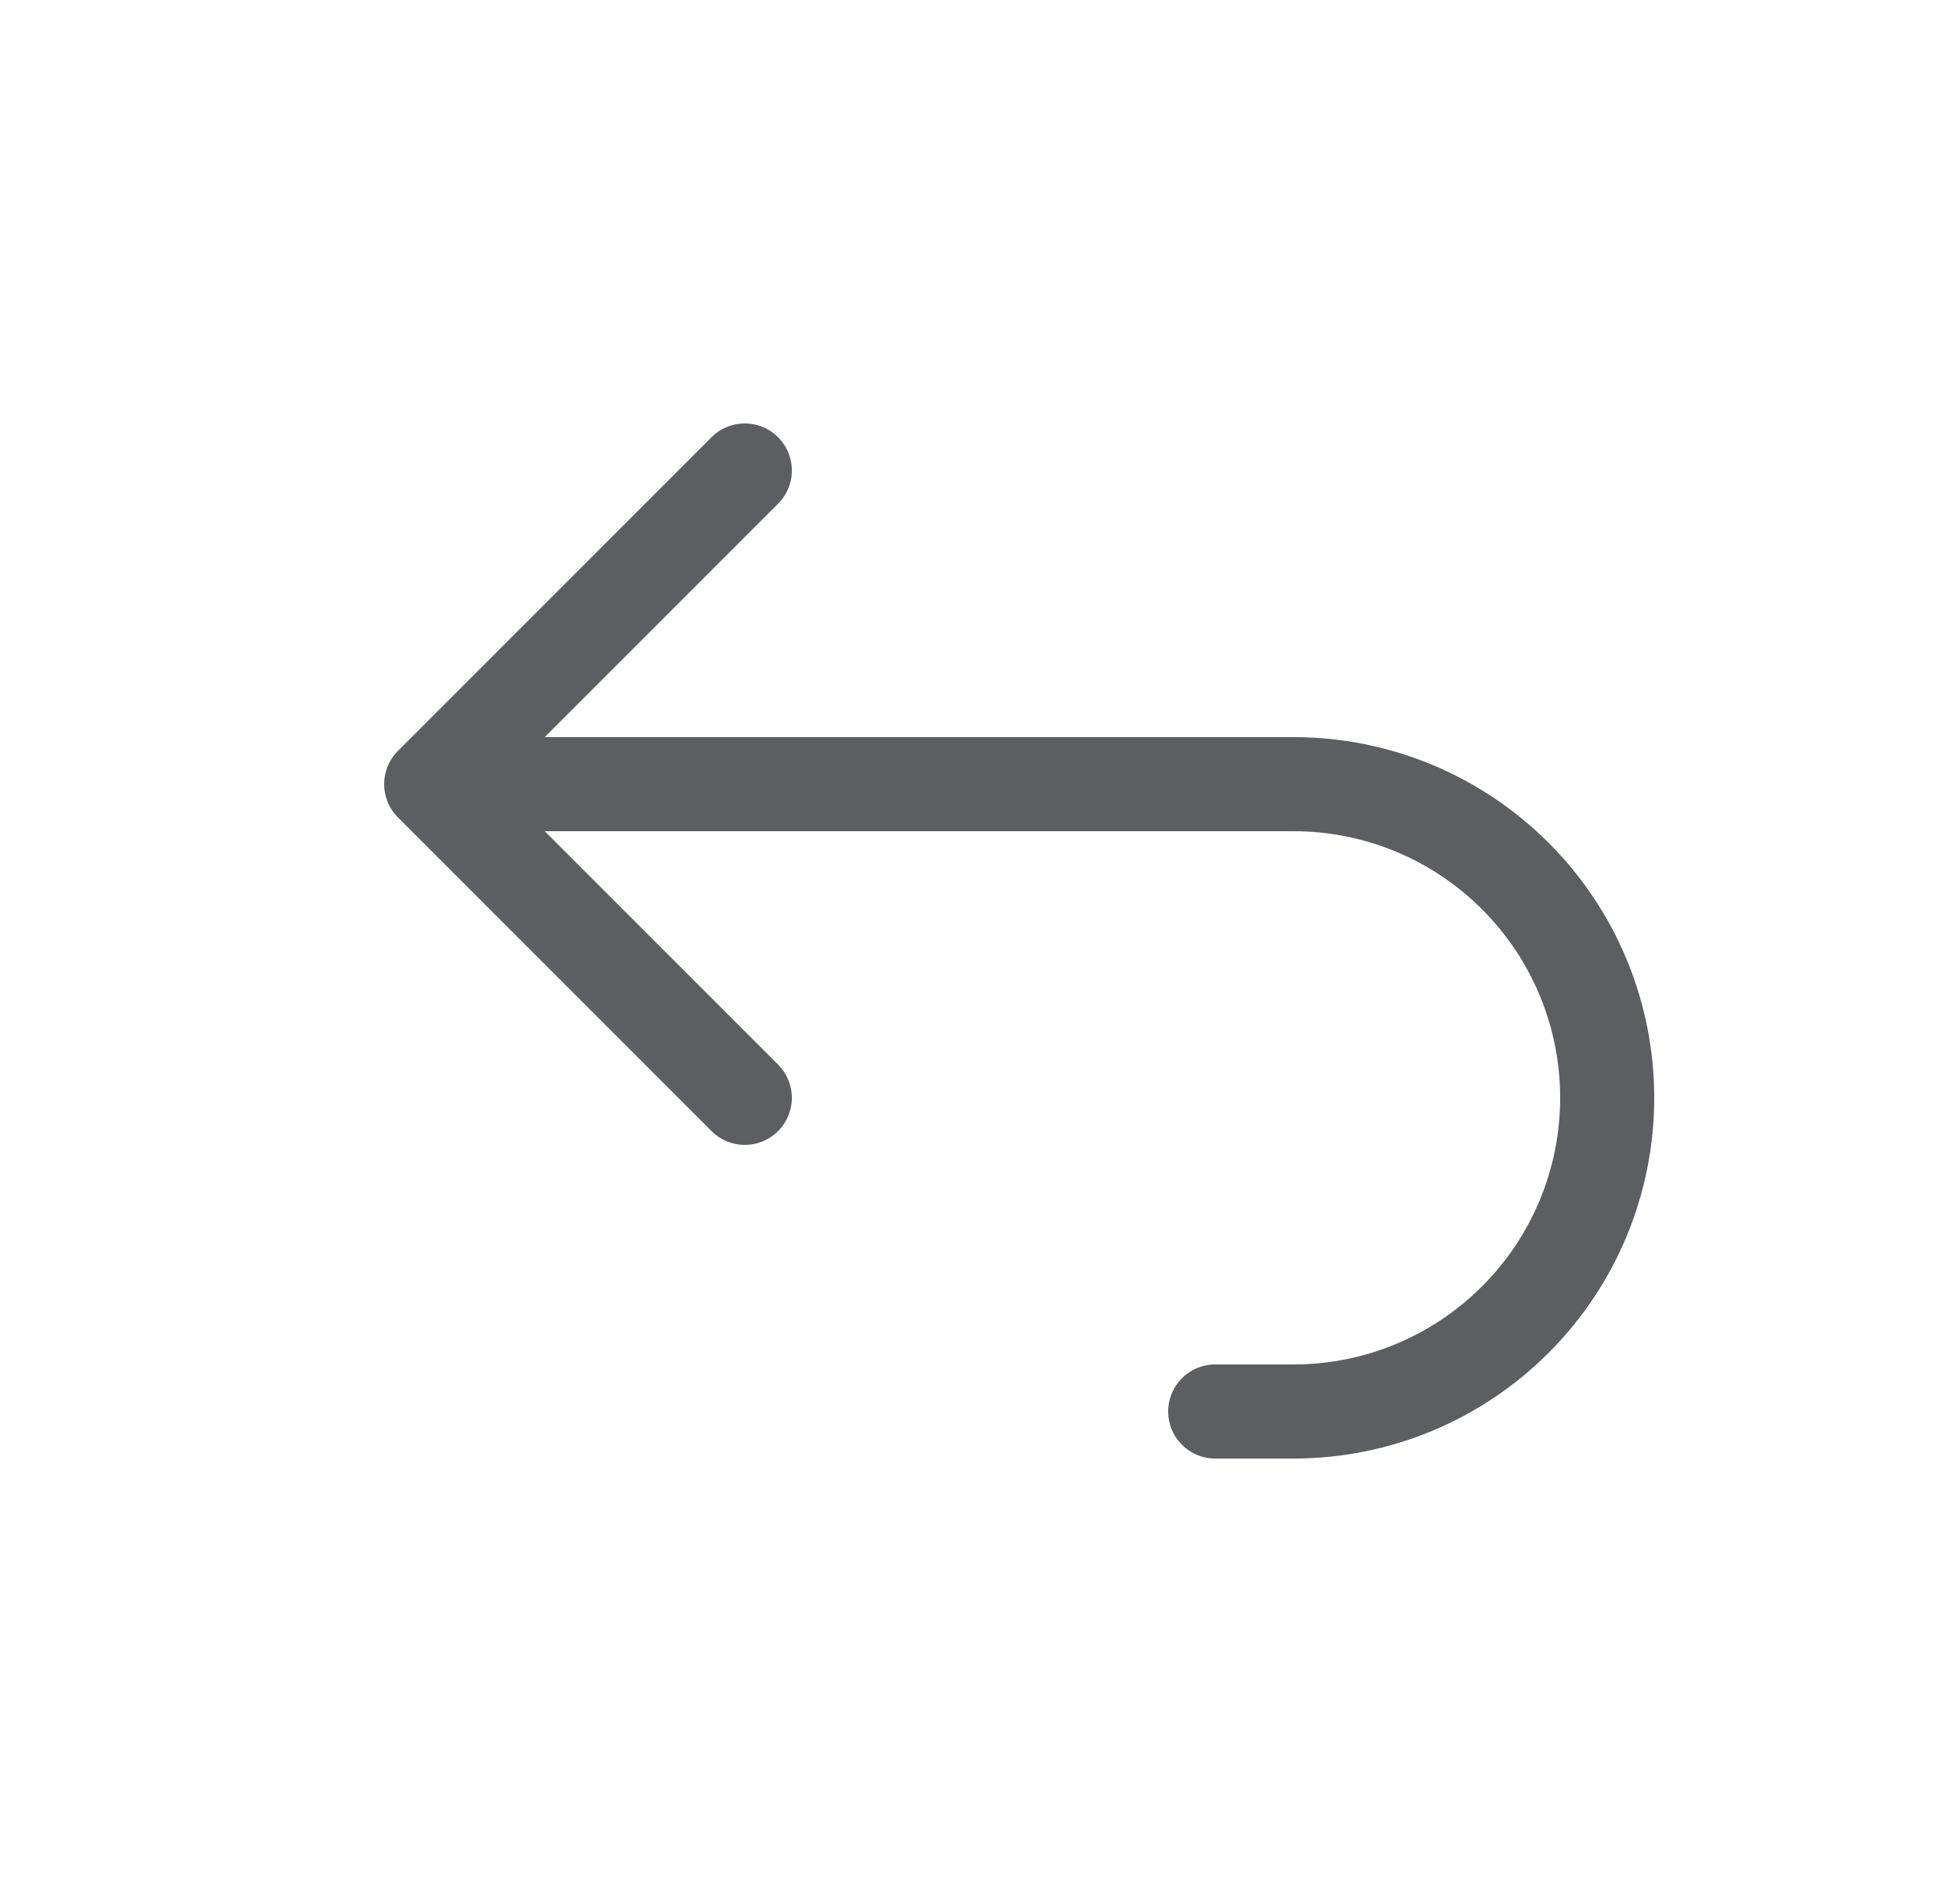
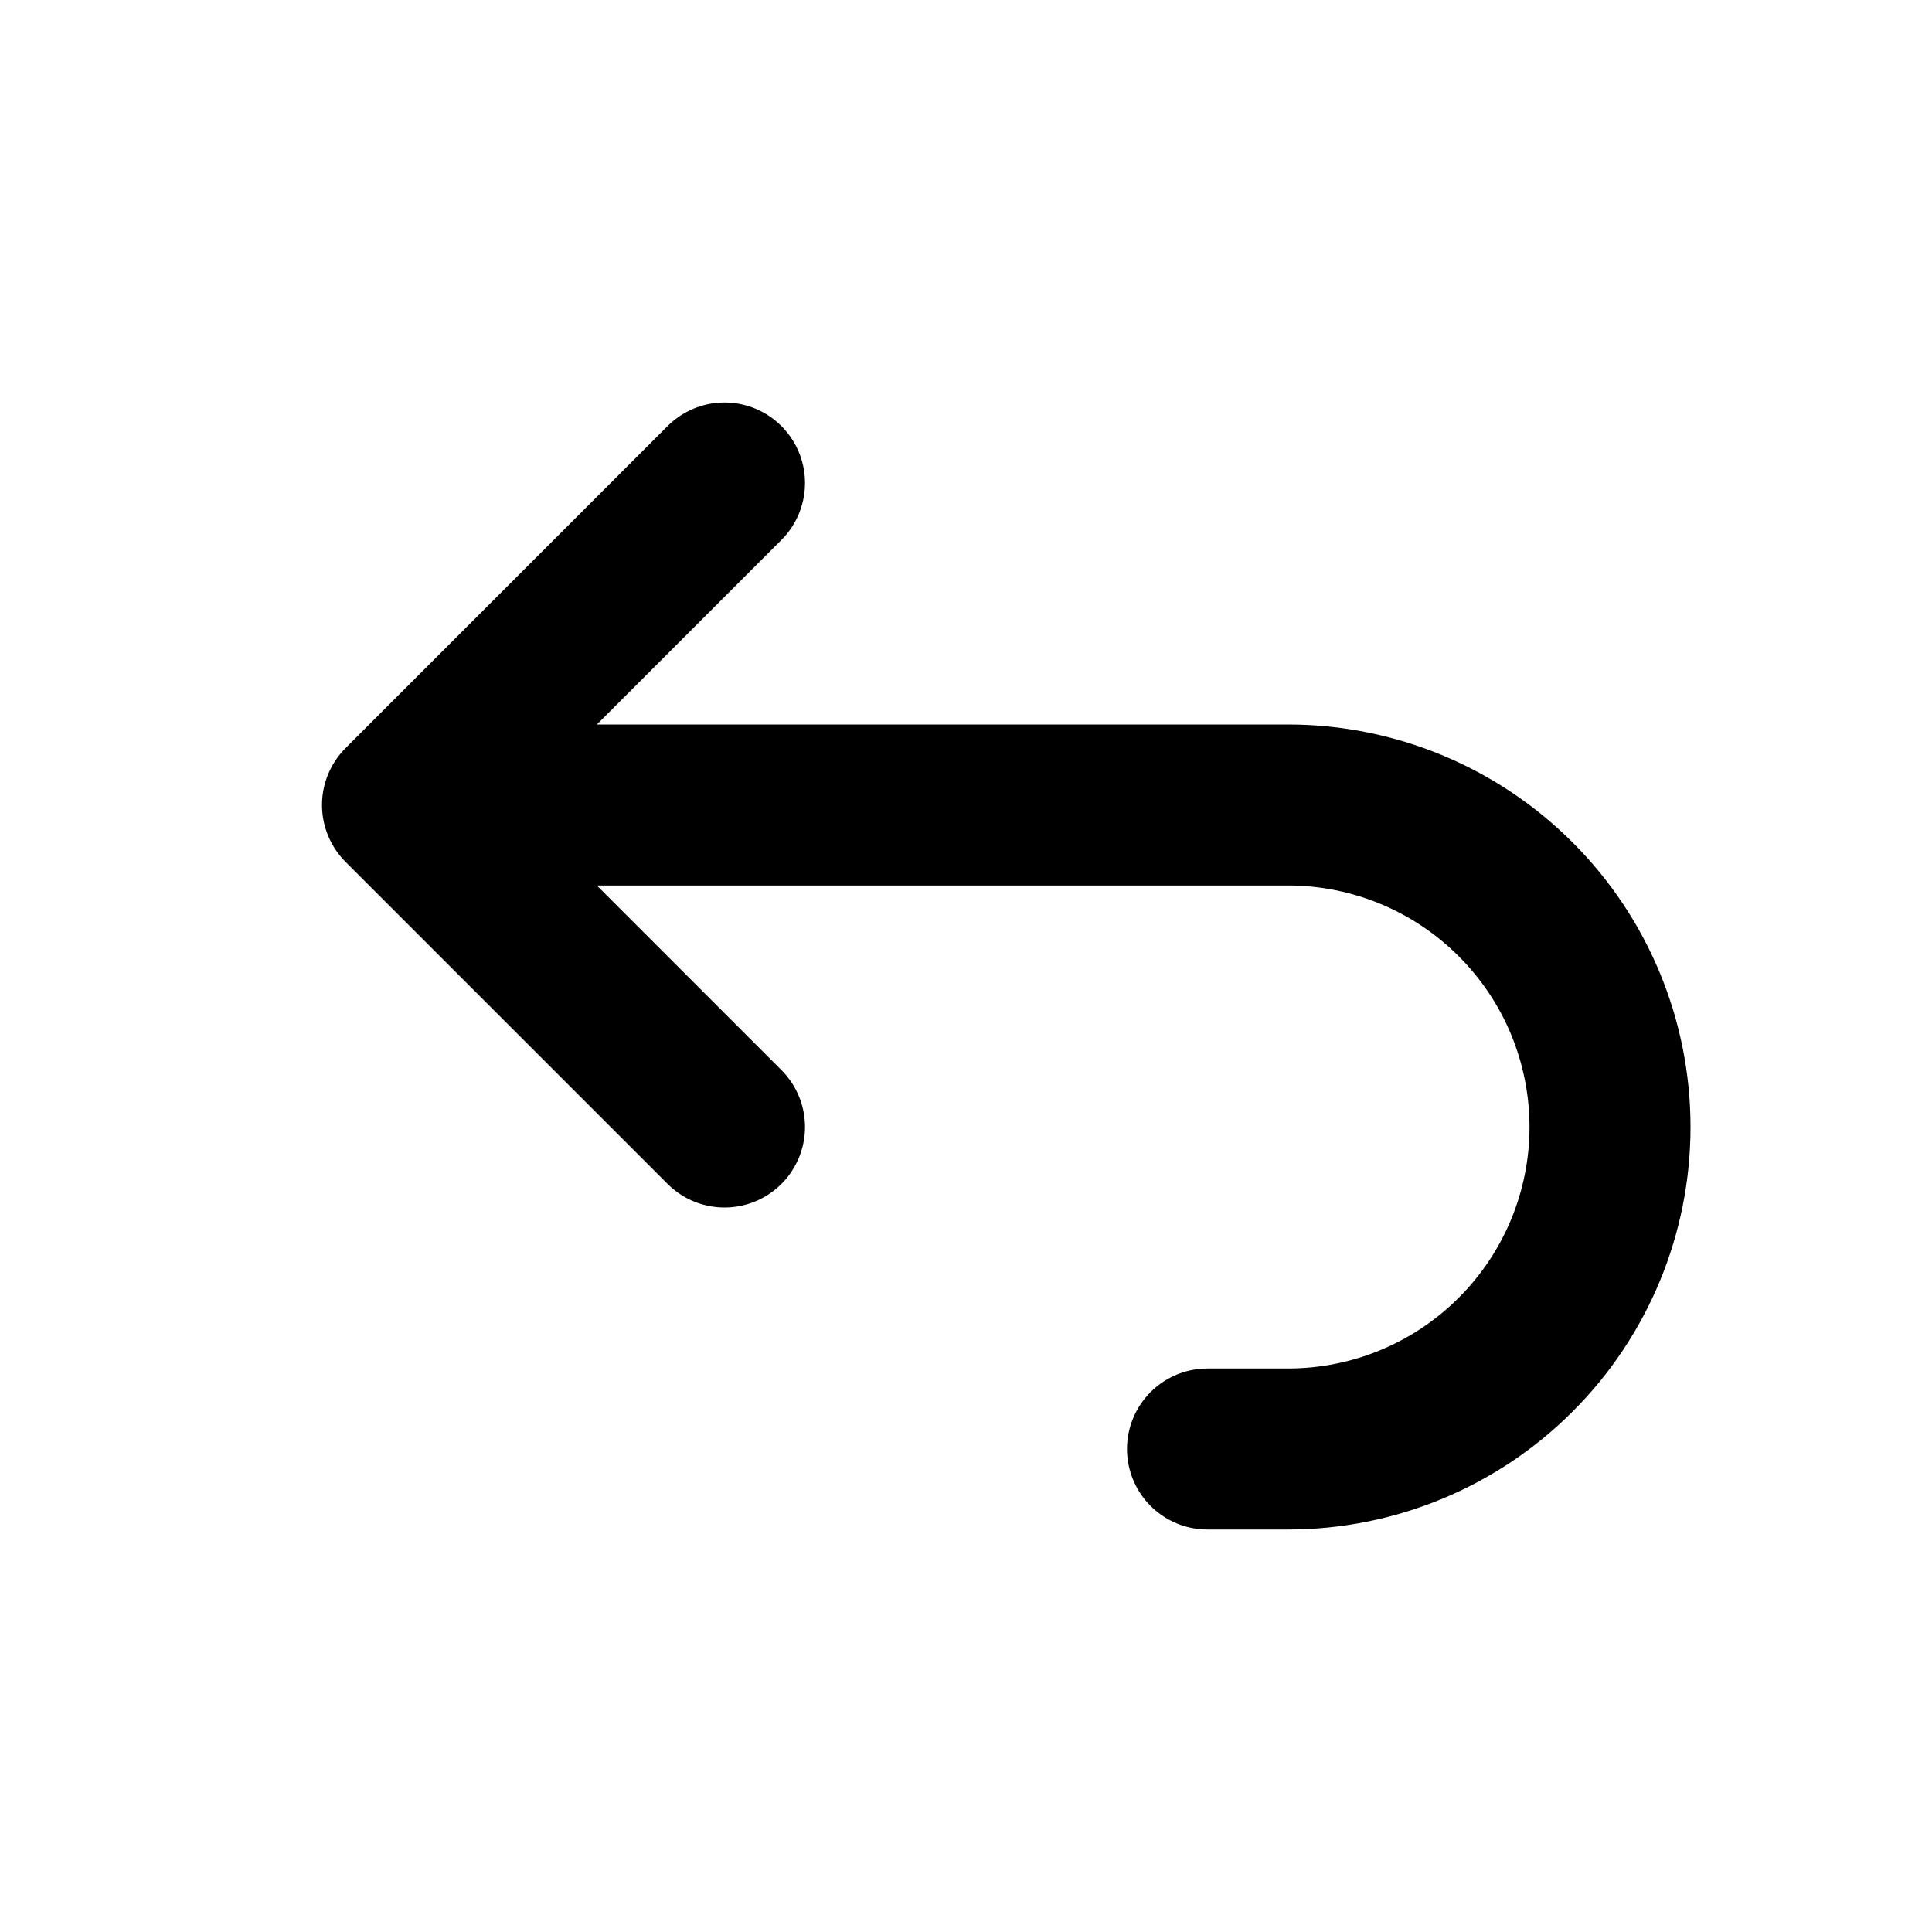
- <svg xmlns="http://www.w3.org/2000/svg" width="25" height="24" viewBox="0 0 25 24" fill="none">
-   <path d="M9.5 14L5.5 10M5.5 10L9.5 6M5.5 10H16.5C17.561 10 18.578 10.421 19.328 11.172C20.079 11.922 20.5 12.939 20.5 14C20.5 15.061 20.079 16.078 19.328 16.828C18.578 17.579 17.561 18 16.5 18H15.5" stroke="#5D5E62" stroke-width="1.2" stroke-linecap="round" stroke-linejoin="round" />
+ <svg xmlns="http://www.w3.org/2000/svg" width="24" height="24" viewBox="0 0 24 24" stroke-width="2" stroke="currentColor" fill="none" stroke-linecap="round" stroke-linejoin="round">
+   <path d="M9 14L5 10M5 10L9 6M5 10H16C17.061 10 18.078 10.421 18.828 11.172C19.579 11.922 20 12.939 20 14C20 15.061 19.579 16.078 18.828 16.828C18.078 17.579 17.061 18 16 18H15" />
</svg>
